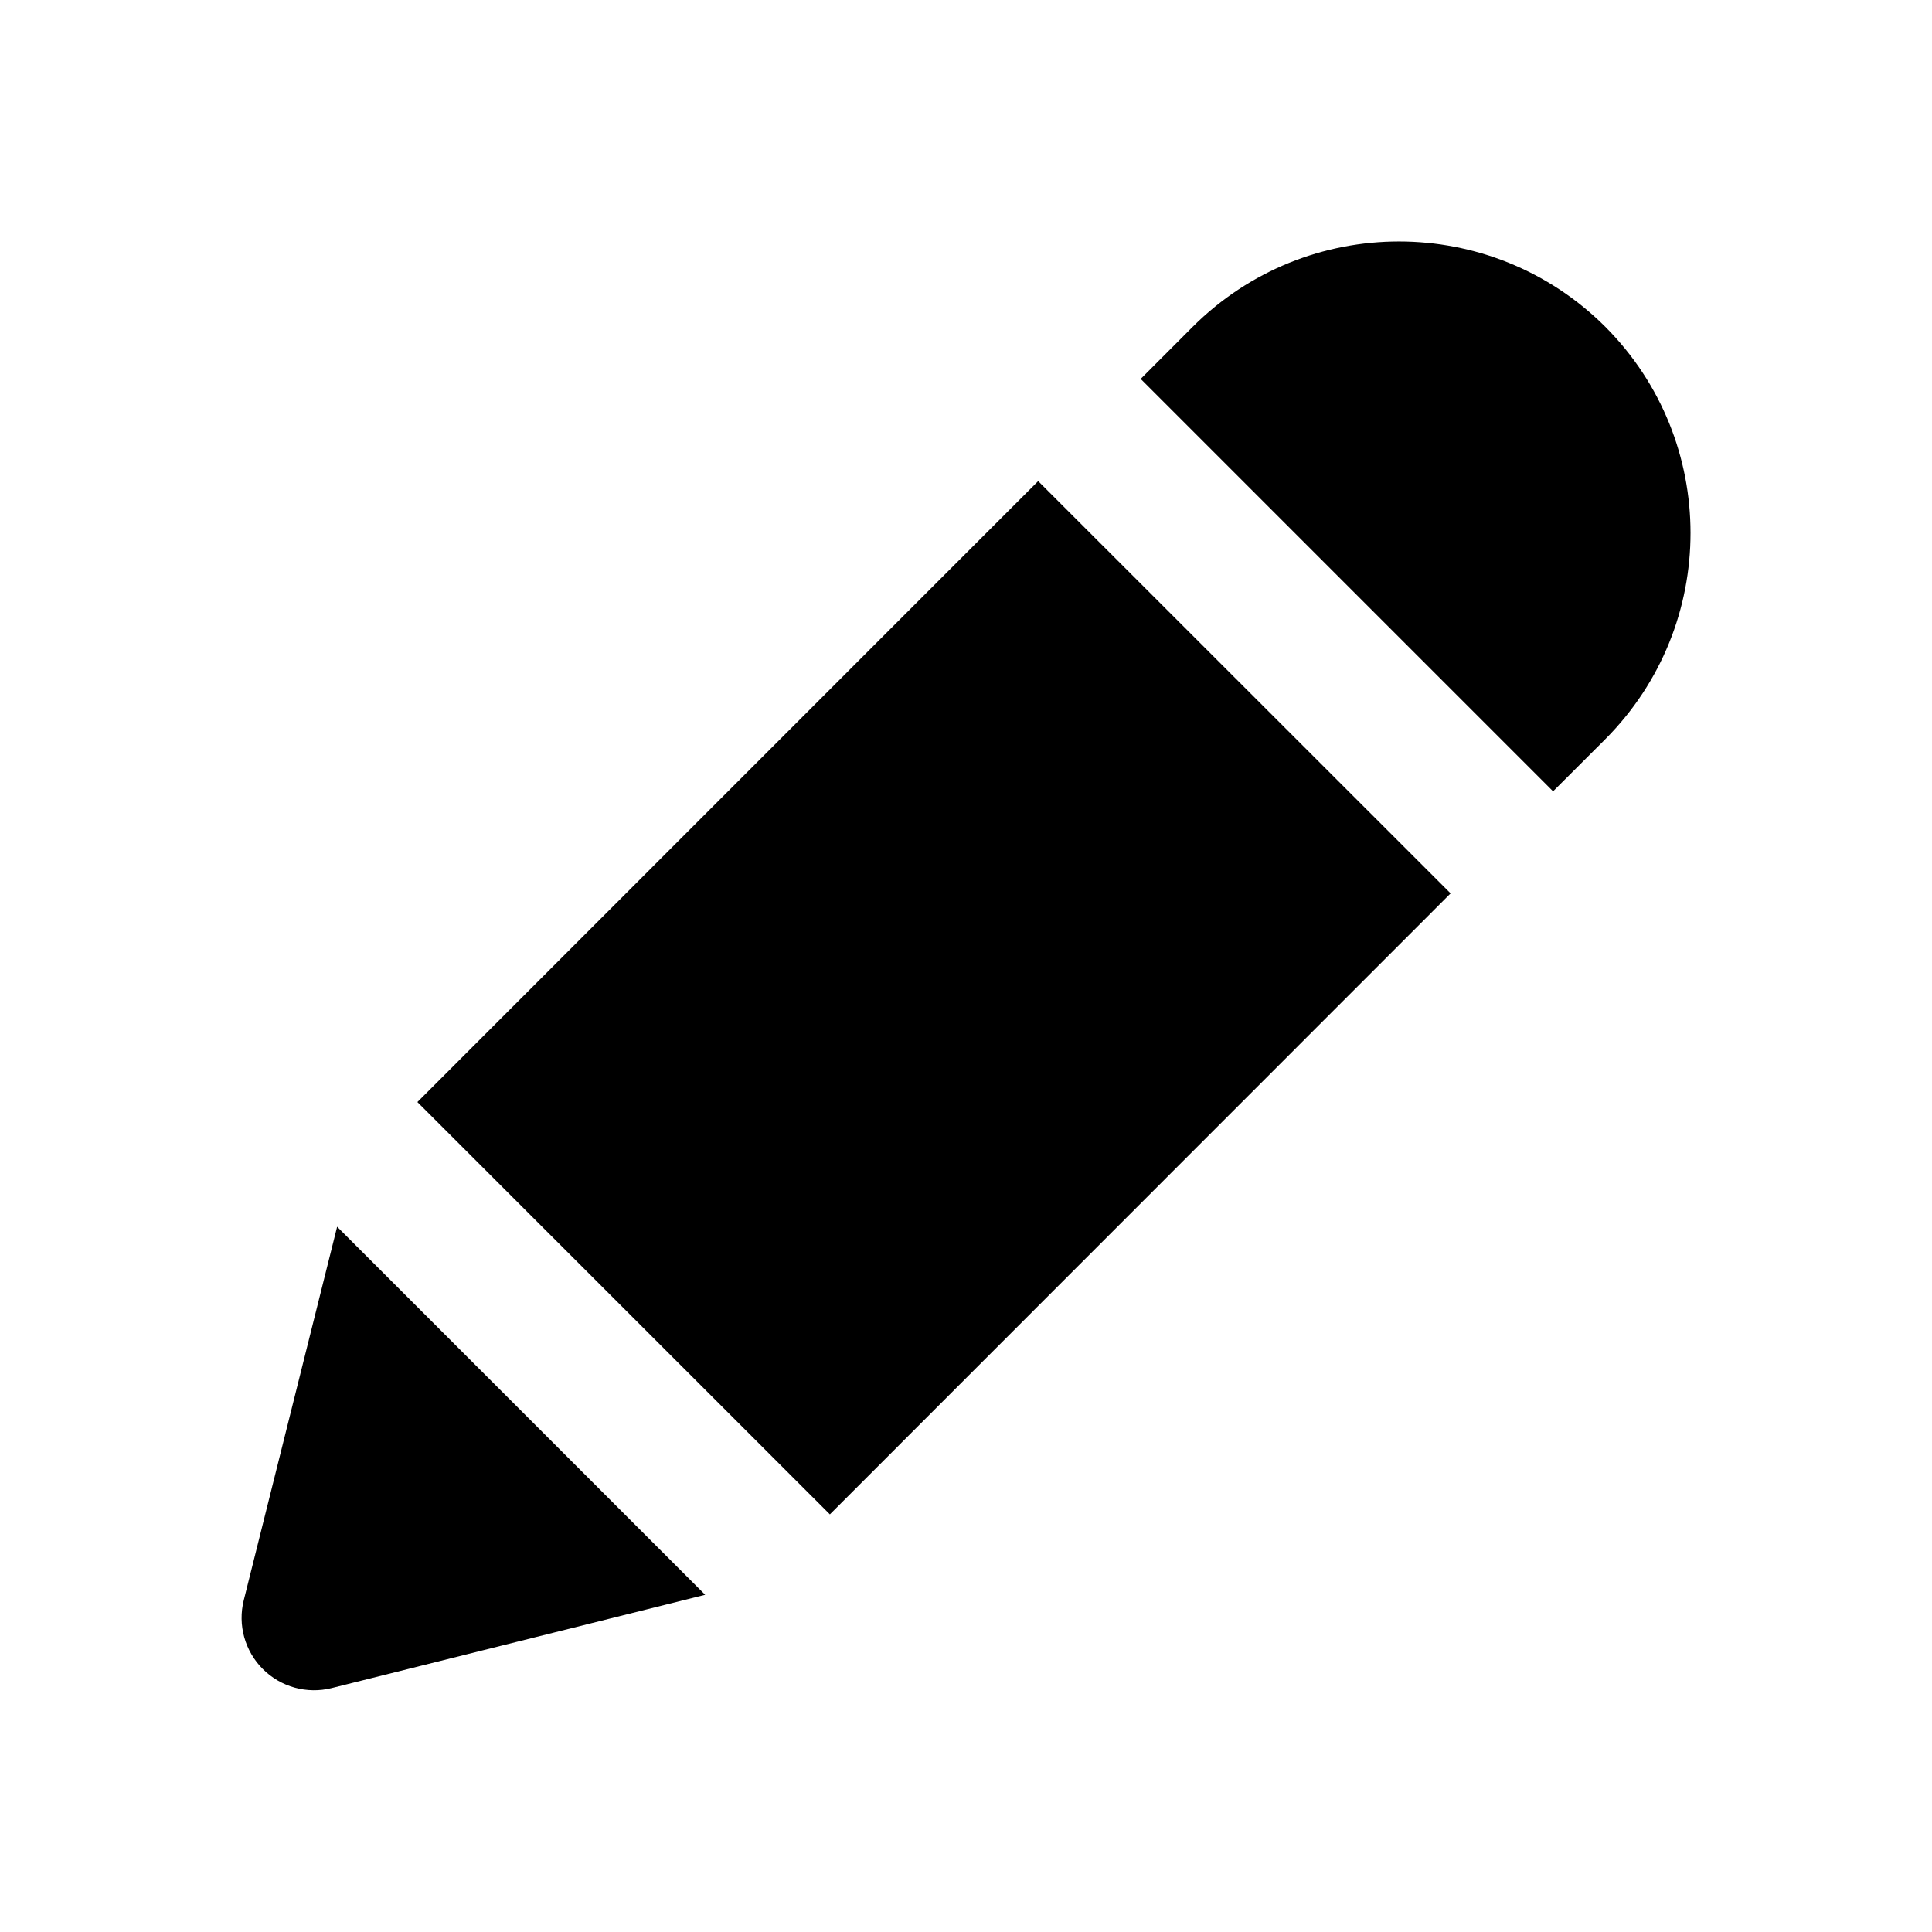
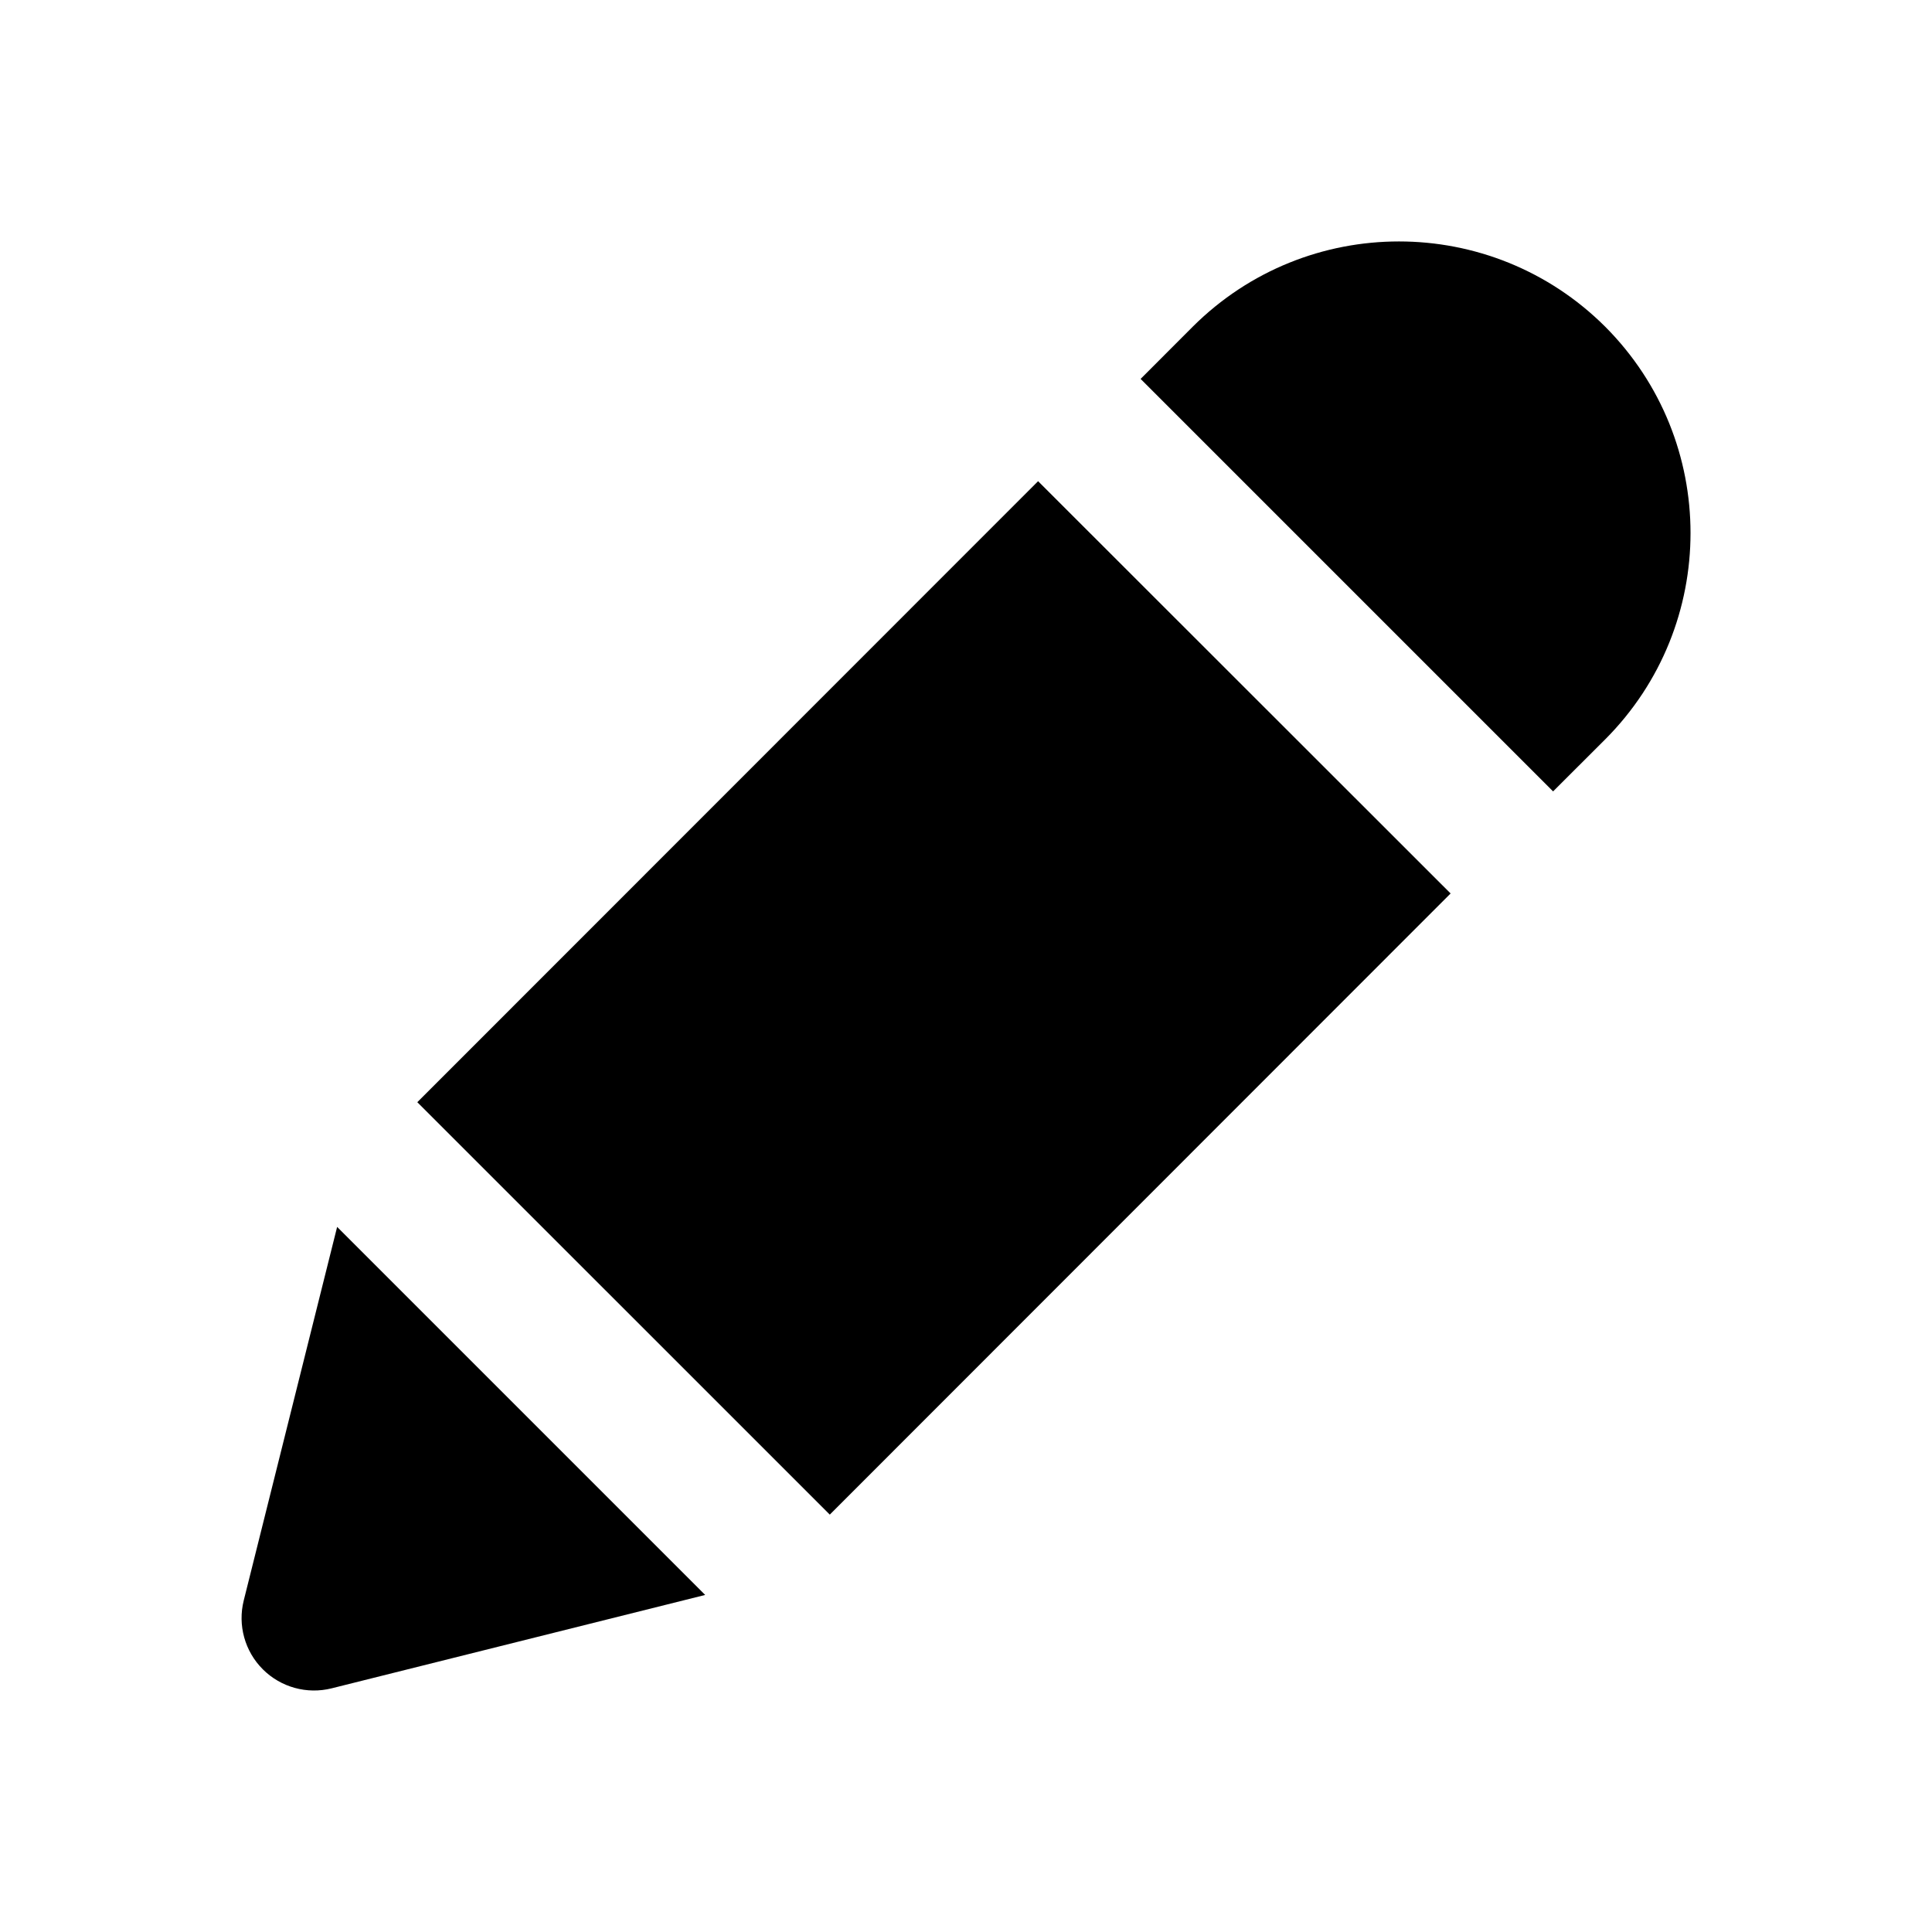
- <svg xmlns="http://www.w3.org/2000/svg" viewBox="0 0 24 24">
-   <path d="m19.293 9.83.648-.647a3.628 3.628 0 0 0 0-5.124 3.628 3.628 0 0 0-5.124 0l-.647.648 5.123 5.123Zm-6.397-3.853L5.185 13.69l5.124 5.122 7.711-7.714-5.124-5.122ZM4.12 20.97l4.64-1.159-4.572-4.572-1.16 4.64a.9.9 0 0 0 1.092 1.091Z" fill="B9BBBE" />
+ <svg xmlns="http://www.w3.org/2000/svg" width="24" height="24" fill="none">
+   <path fill="#000" d="m19.293 9.831.648-.647a3.629 3.629 0 0 0 0-5.125 3.628 3.628 0 0 0-5.125 0l-.647.648 5.124 5.124Zm-6.398-3.853-7.711 7.714 5.124 5.123 7.712-7.716-5.125-5.122ZM4.12 20.973l4.64-1.16-4.572-4.572-1.16 4.64a.9.9 0 0 0 1.092 1.092Z" />
</svg>
